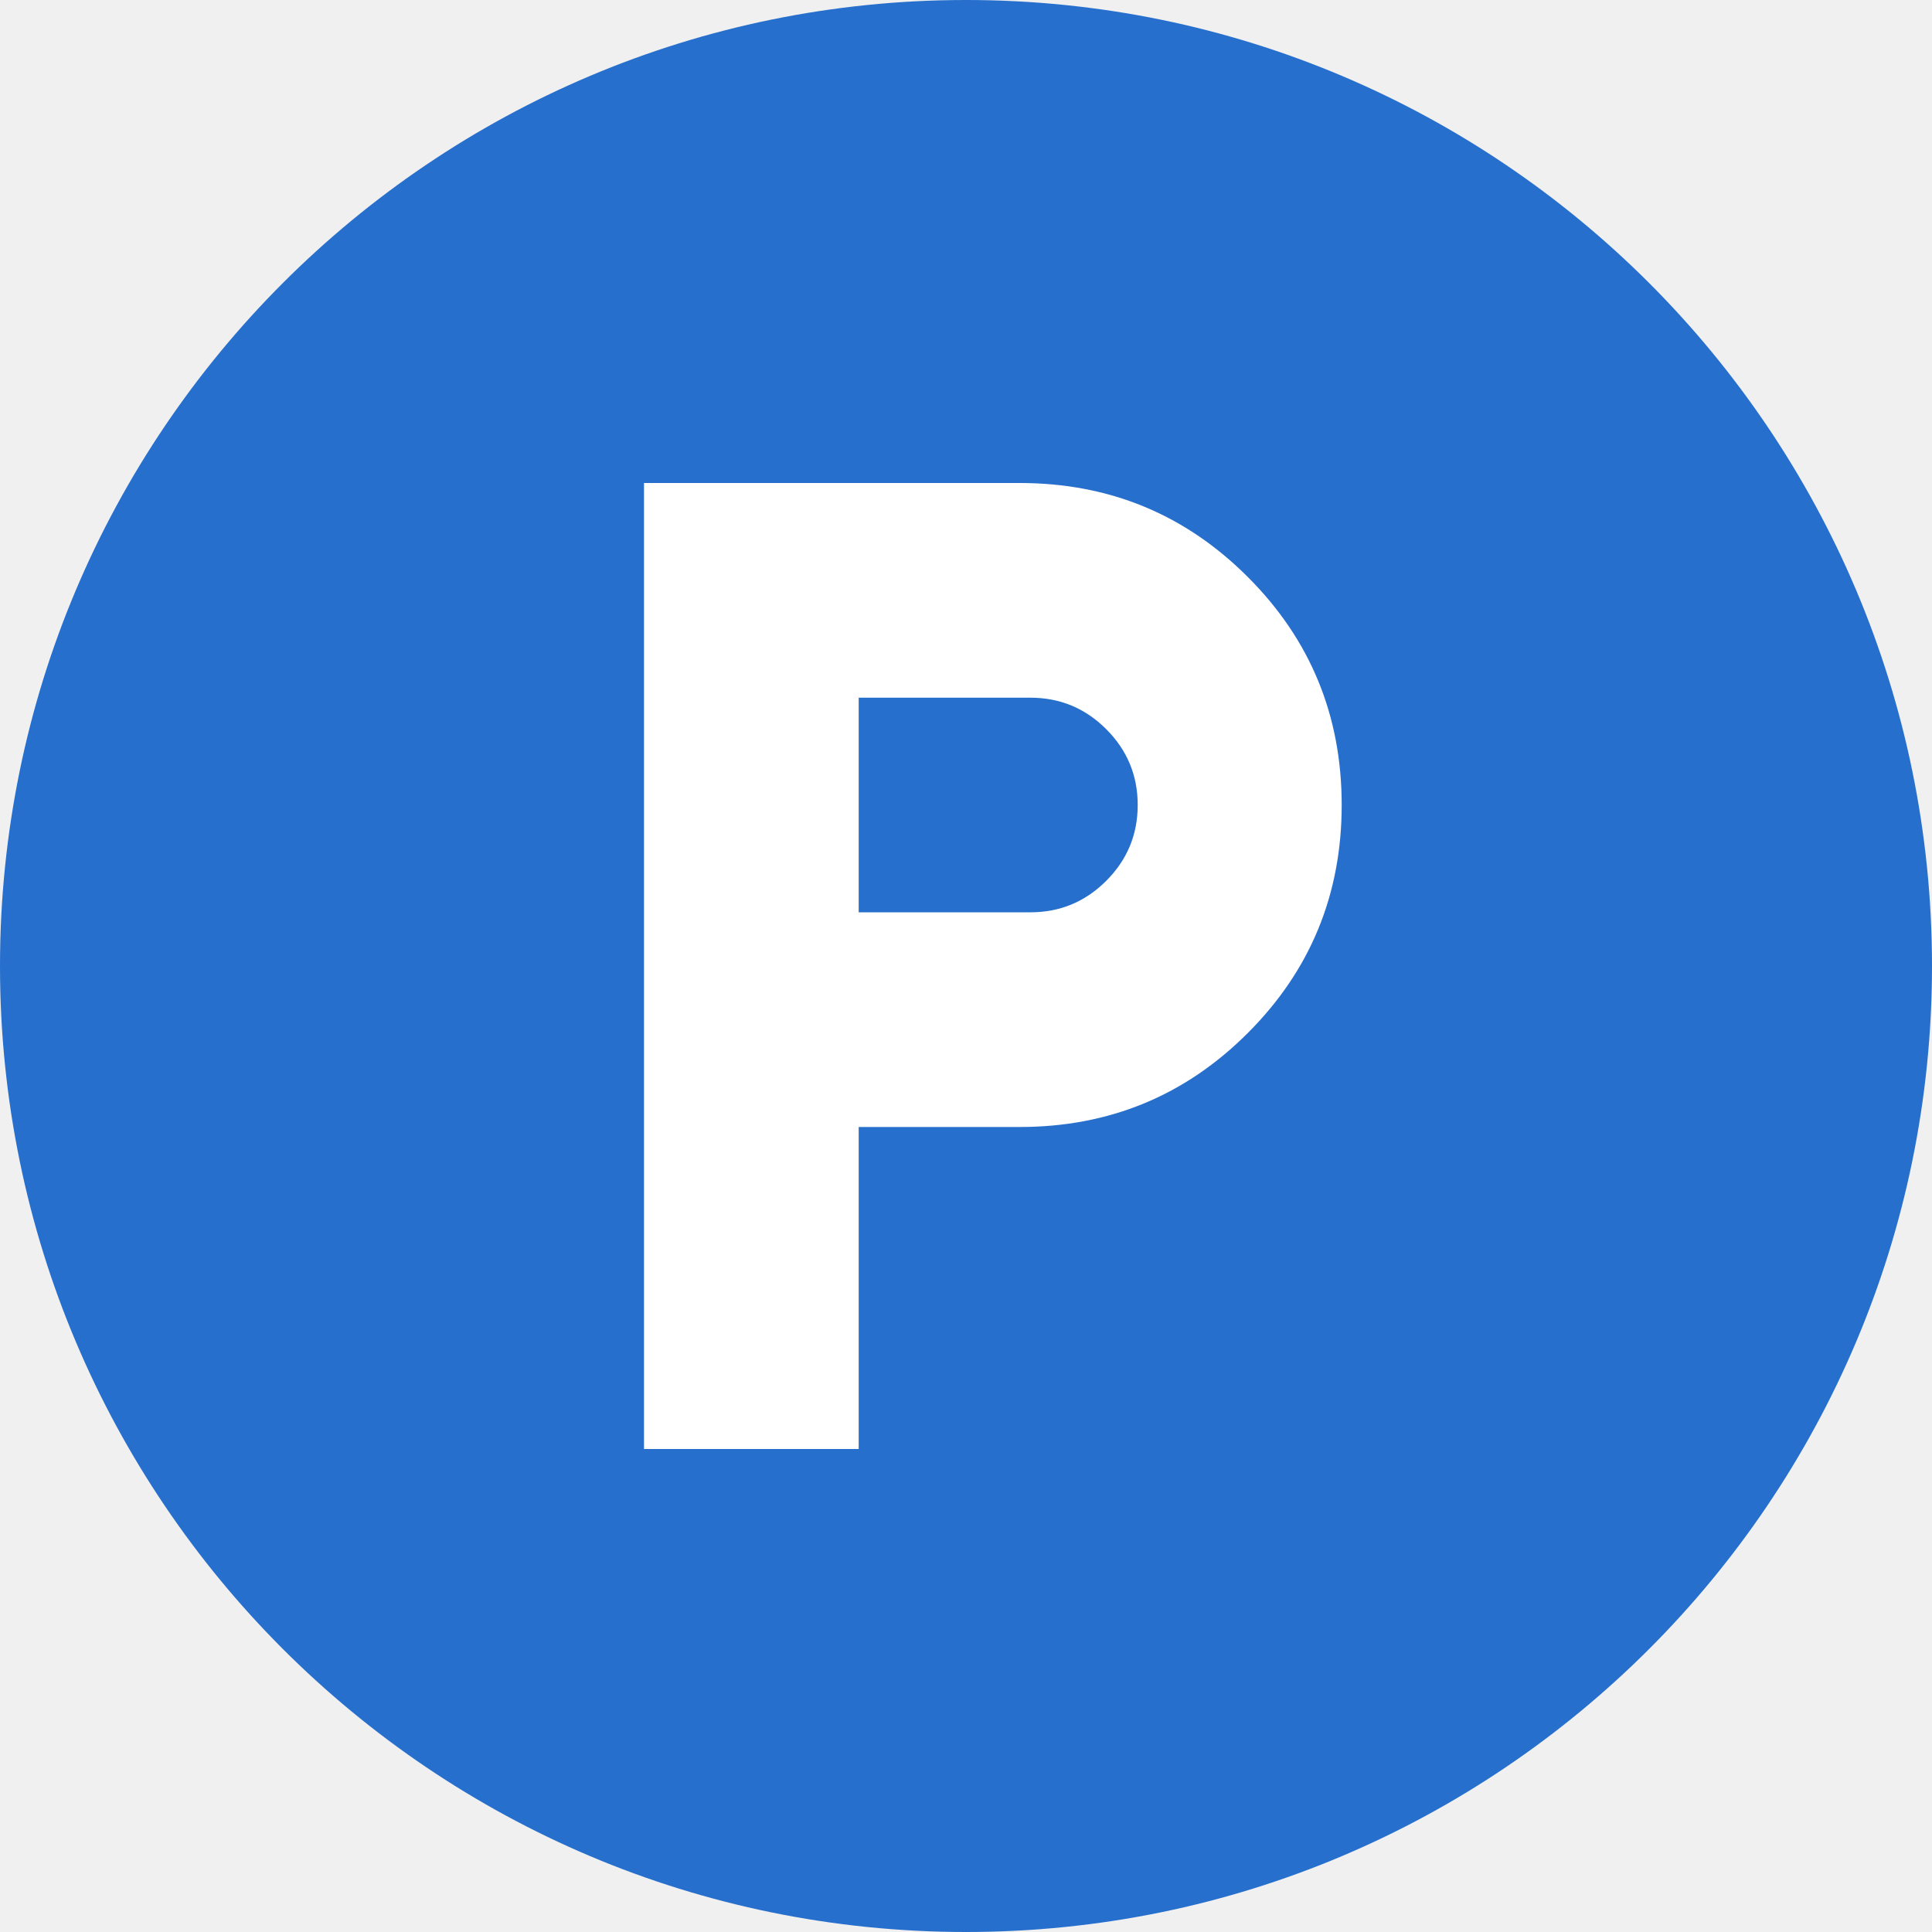
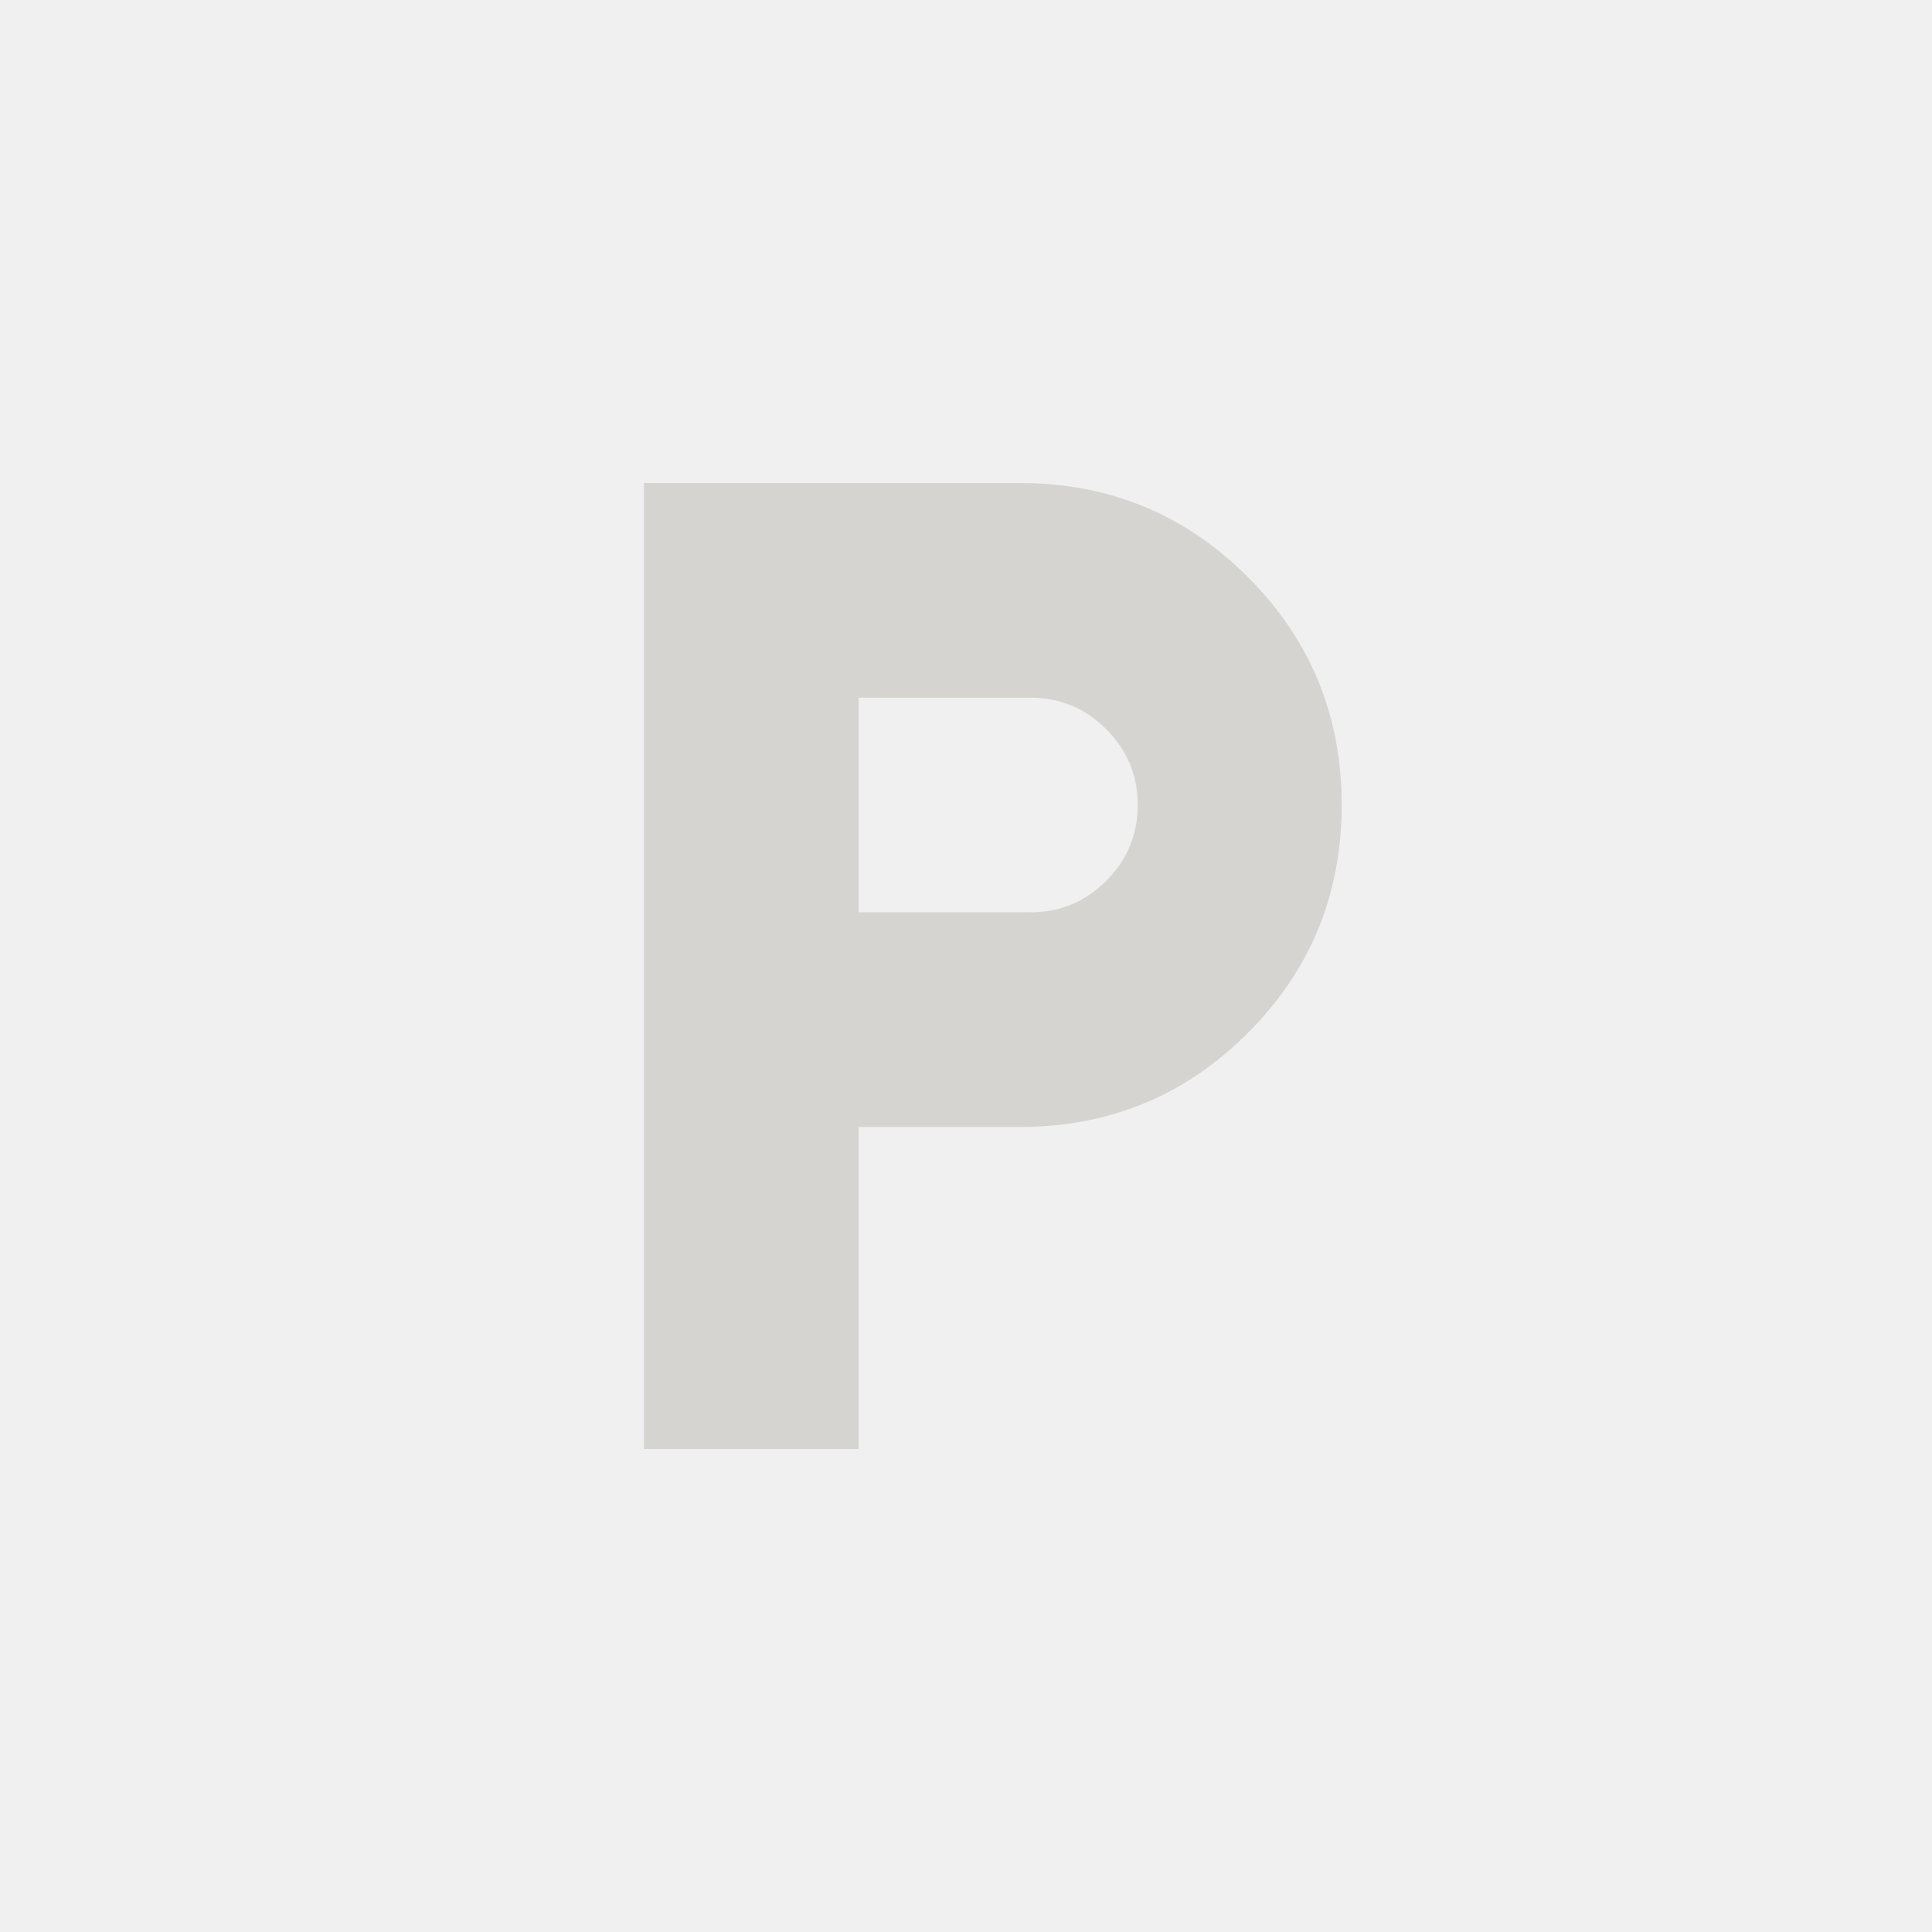
<svg xmlns="http://www.w3.org/2000/svg" width="24" height="24" viewBox="0 0 24 24" fill="none">
-   <rect width="24" height="24" rx="12" fill="#276FCD" />
-   <path d="M8 18V6H12.667C13.778 6 14.722 6.389 15.5 7.167C16.278 7.944 16.667 8.889 16.667 10C16.667 11.111 16.278 12.056 15.5 12.833C14.722 13.611 13.778 14 12.667 14H10.667V18H8ZM10.667 11.333H12.8C13.167 11.333 13.481 11.203 13.742 10.942C14.003 10.681 14.133 10.367 14.133 10C14.133 9.633 14.003 9.319 13.742 9.058C13.481 8.797 13.167 8.667 12.8 8.667H10.667V11.333Z" fill="white" />
+   <path d="M8 18V6H12.667C13.778 6 14.722 6.389 15.5 7.167C16.278 7.944 16.667 8.889 16.667 10C16.667 11.111 16.278 12.056 15.5 12.833C14.722 13.611 13.778 14 12.667 14H10.667V18H8ZM10.667 11.333H12.8C13.167 11.333 13.481 11.203 13.742 10.942C14.003 10.681 14.133 10.367 14.133 10C14.133 9.633 14.003 9.319 13.742 9.058C13.481 8.797 13.167 8.667 12.8 8.667H10.667V11.333Z" fill="#D6D4D1" />
</svg>
